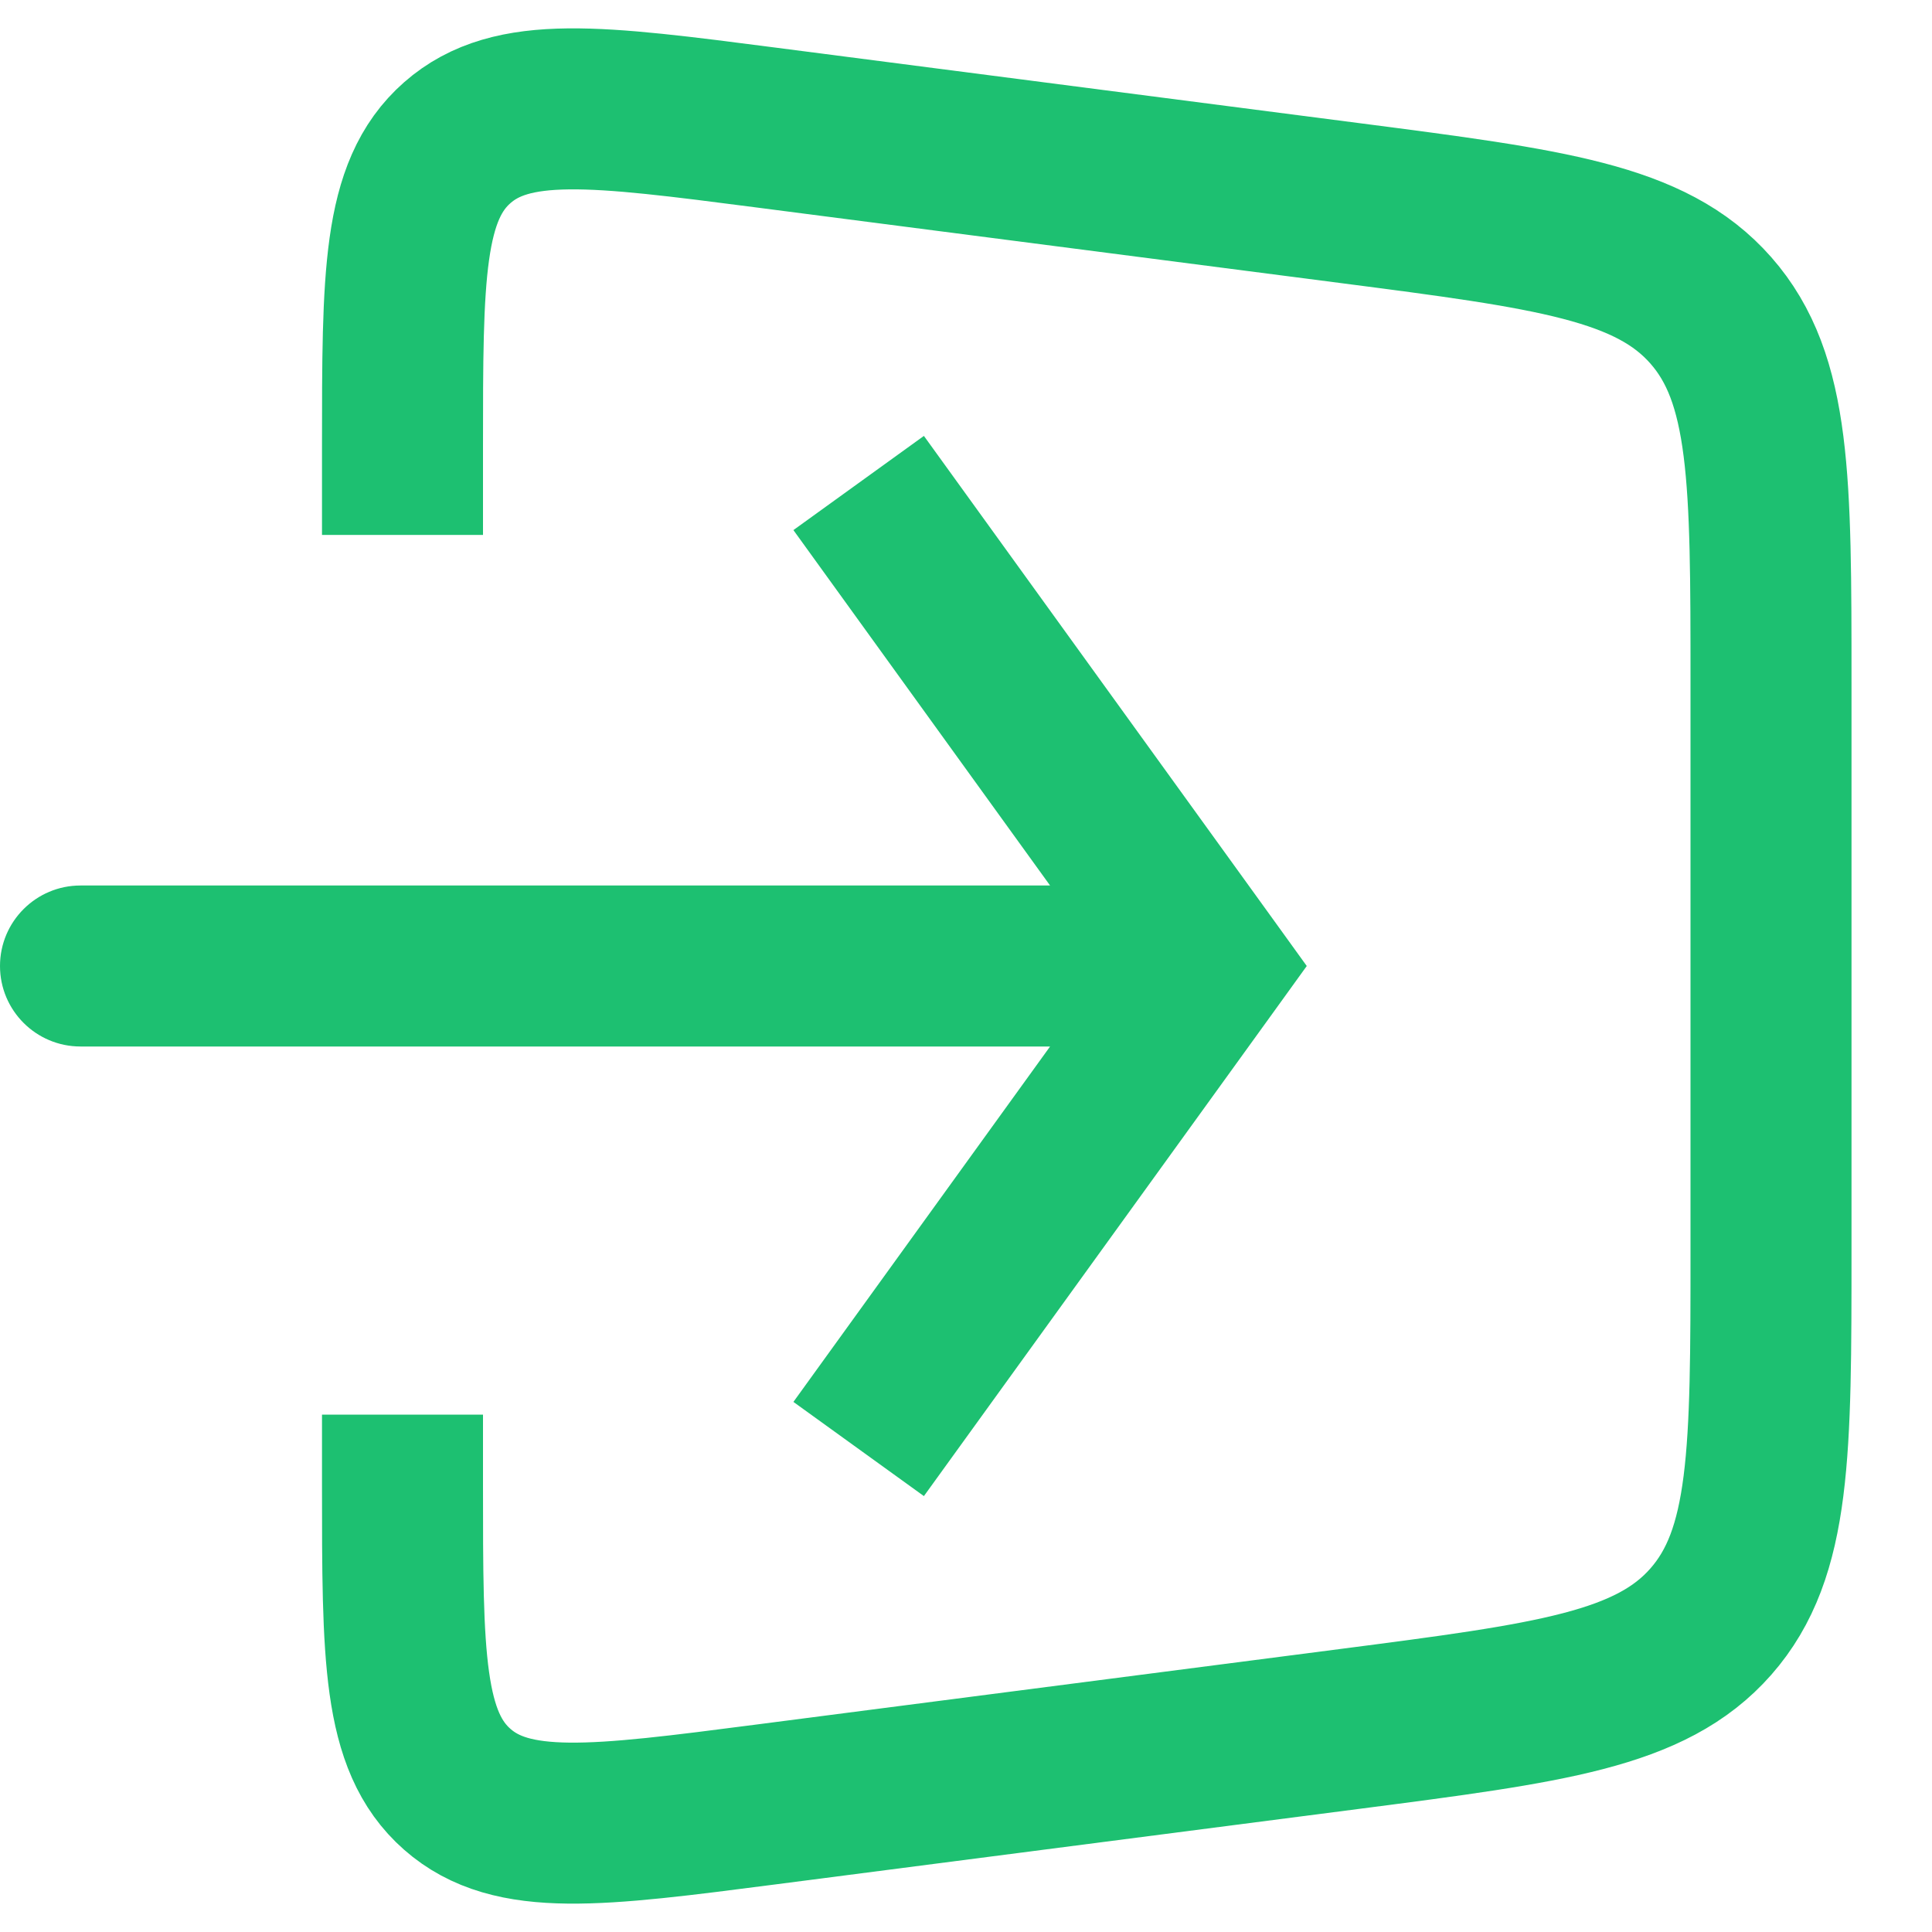
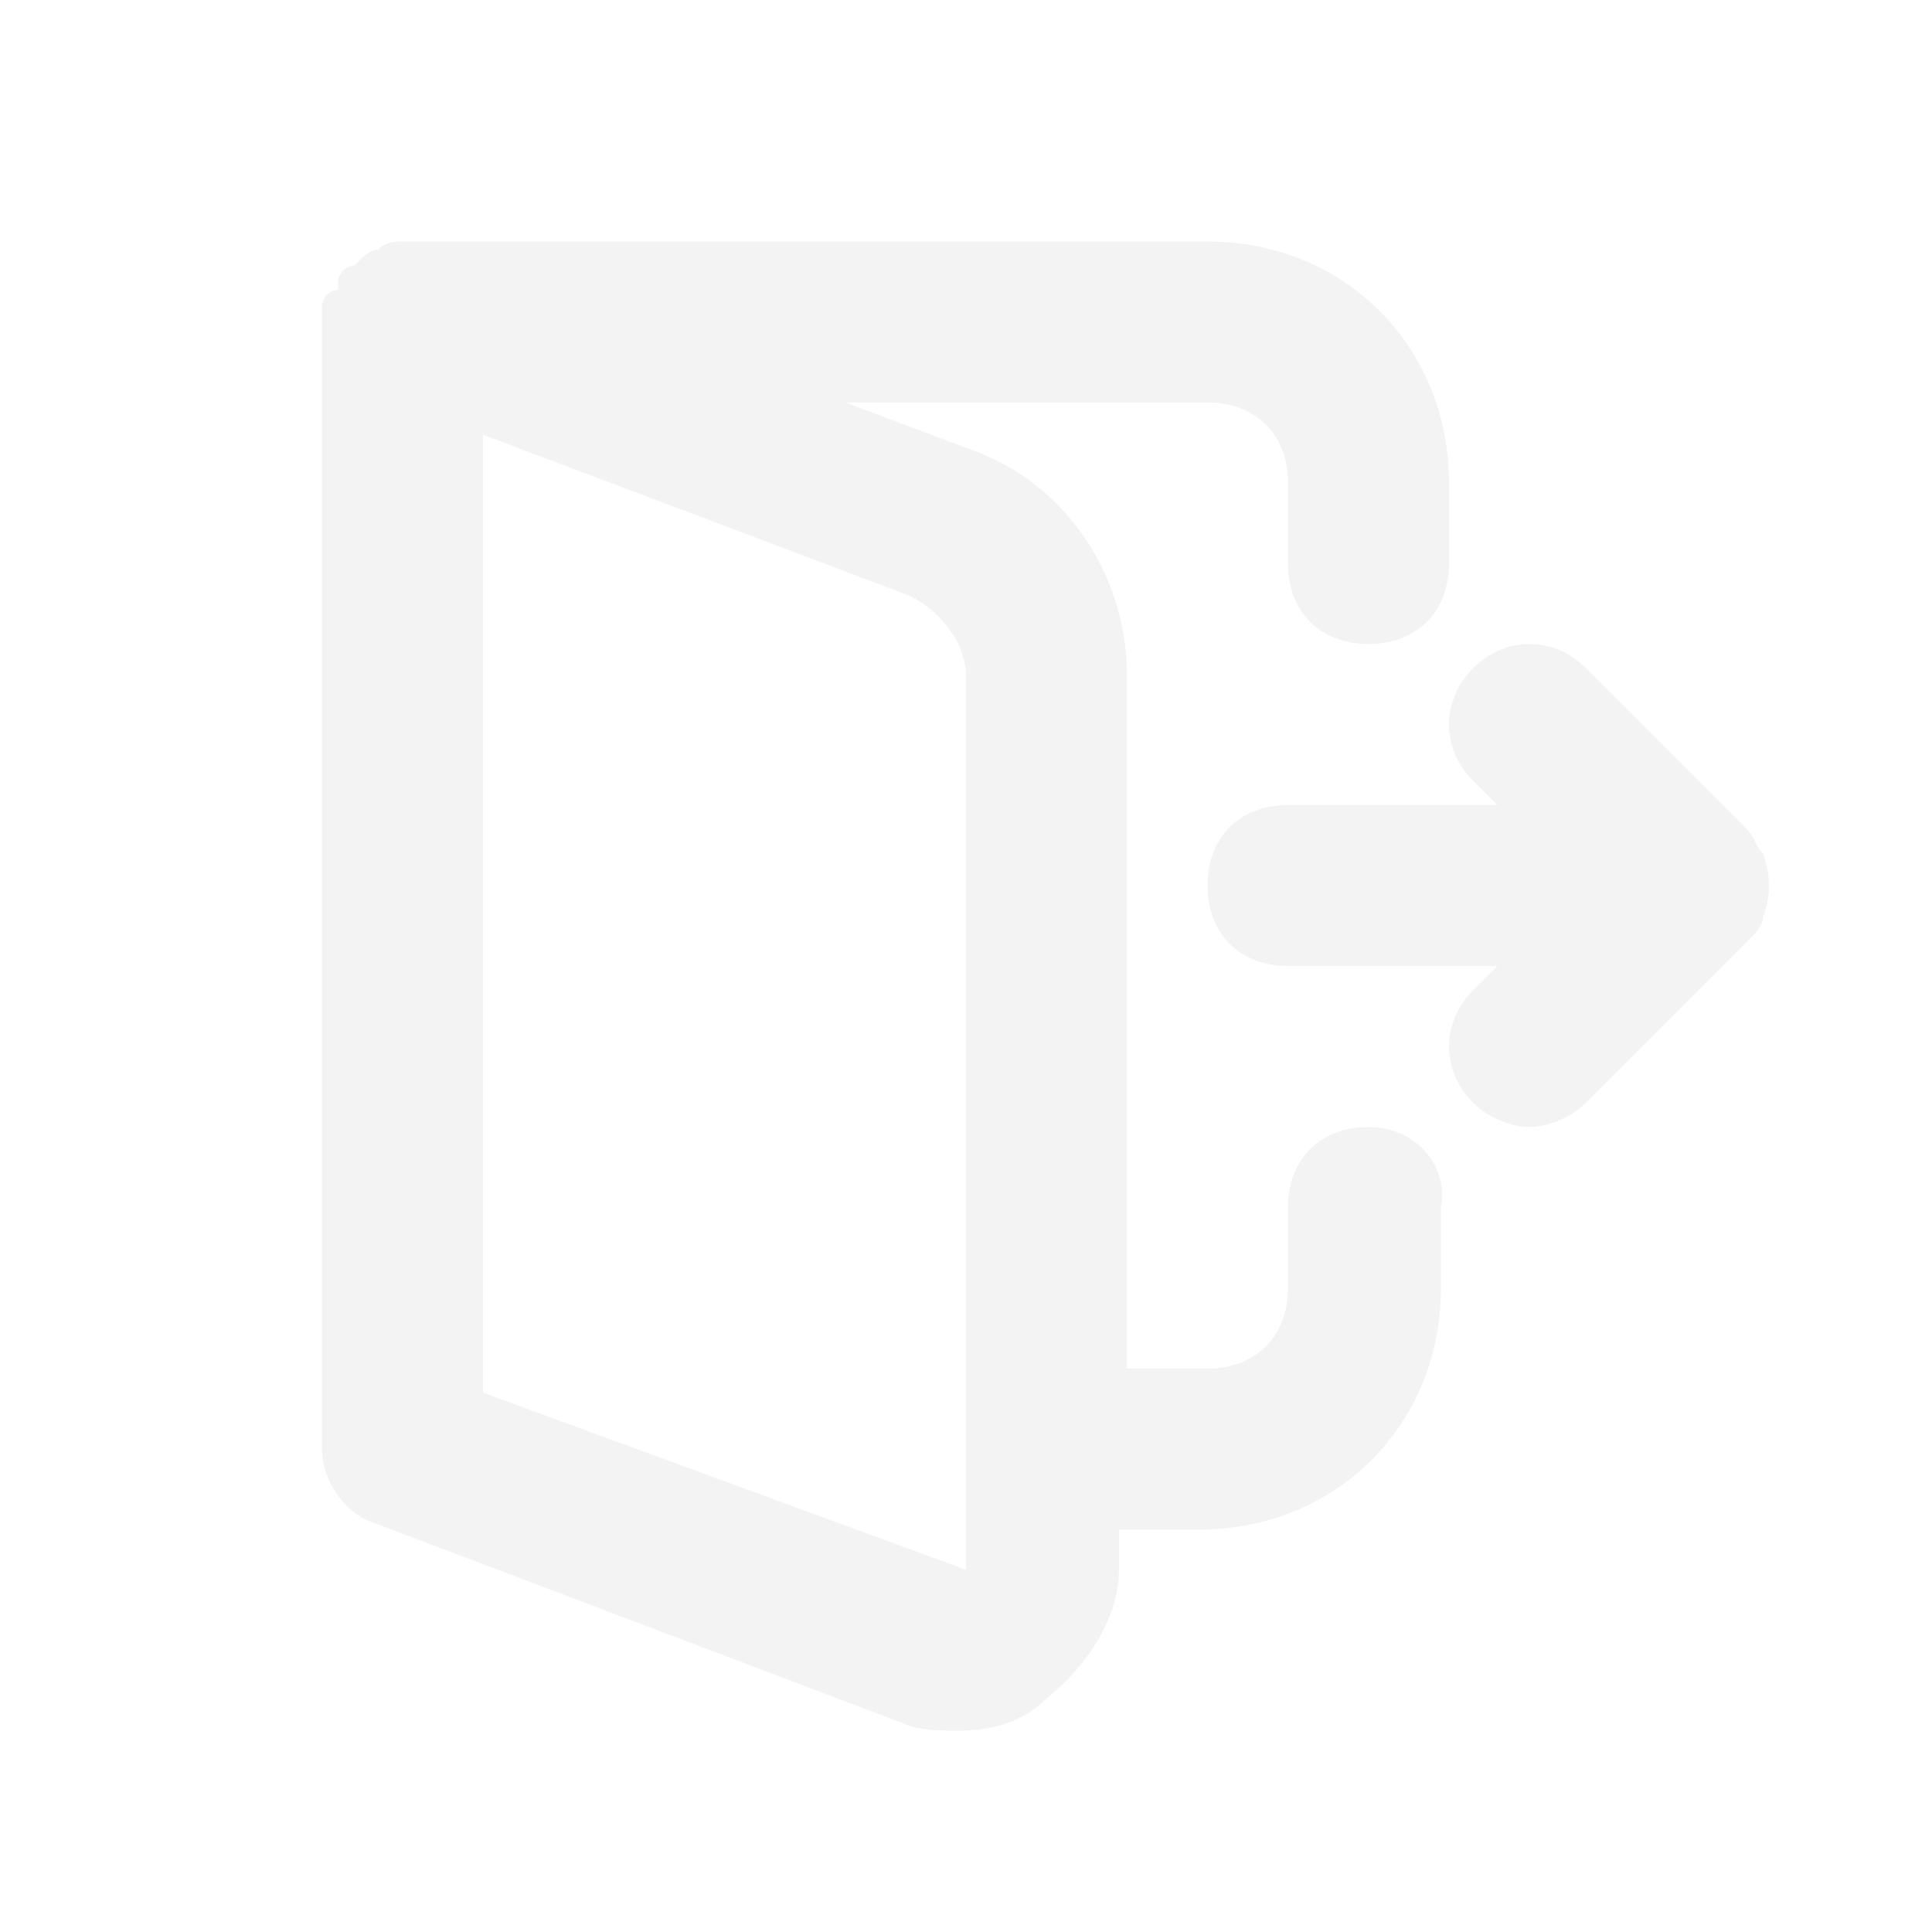
- <svg xmlns="http://www.w3.org/2000/svg" width="24" height="24" viewBox="0 0 24 24" fill="none">
-   <path d="M5 6.645V5.551C5 3.431 5 2.371 5.68 1.773C6.359 1.176 7.411 1.312 9.513 1.584L16.77 2.523C19.261 2.846 20.507 3.007 21.253 3.856C22 4.706 22 5.962 22 8.474V15.526C22 18.038 22 19.294 21.253 20.144C20.507 20.993 19.261 21.154 16.77 21.477L9.513 22.416C7.411 22.688 6.359 22.824 5.68 22.227C5 21.629 5 20.569 5 18.449V17.573" stroke="#1DC071" stroke-width="2" />
-   <path d="M15 12L15.811 11.415L16.233 12L15.811 12.585L15 12ZM1 13C0.448 13 0 12.552 0 12C0 11.448 0.448 11 1 11V13ZM11.477 5.415L15.811 11.415L14.189 12.585L9.856 6.585L11.477 5.415ZM15.811 12.585L11.477 18.585L9.856 17.415L14.189 11.415L15.811 12.585ZM15 13H1V11H15V13Z" fill="#1DC071" />
+ <svg xmlns="http://www.w3.org/2000/svg" viewBox="0 0 24 24" id="logout">
+   <path d="M21.9 10.6c-.1-.1-.1-.2-.2-.3l-2-2c-.4-.4-1-.4-1.4 0s-.4 1 0 1.4l.3.3H16c-.6 0-1 .4-1 1s.4 1 1 1h2.6l-.3.3c-.4.4-.4 1 0 1.4.2.2.5.3.7.3s.5-.1.7-.3l2-2c.1-.1.2-.2.2-.3.1-.3.1-.5 0-.8z" fill="#f3f3f3" />
+   <path d="M17 14c-.6 0-1 .4-1 1v1c0 .6-.4 1-1 1h-1V8.4c0-1.3-.8-2.4-1.9-2.8L10.5 5H15c.6 0 1 .4 1 1v1c0 .6.4 1 1 1s1-.4 1-1V6c0-1.7-1.3-3-3-3H5c-.1 0-.2 0-.3.1-.1 0-.2.1-.2.1l-.1.1c-.1 0-.2.1-.2.2v.1c-.1 0-.2.1-.2.2V18c0 .4.3.8.6.9l6.6 2.5c.2.1.5.1.7.1.4 0 .8-.1 1.1-.4.5-.4.9-1 .9-1.6V19h1c1.7 0 3-1.3 3-3v-1c.1-.5-.3-1-.9-1zM6 17.3V5.4l5.3 2c.4.2.7.6.7 1v11.1l-6-2.2z" fill="#f3f3f3" />
</svg>
